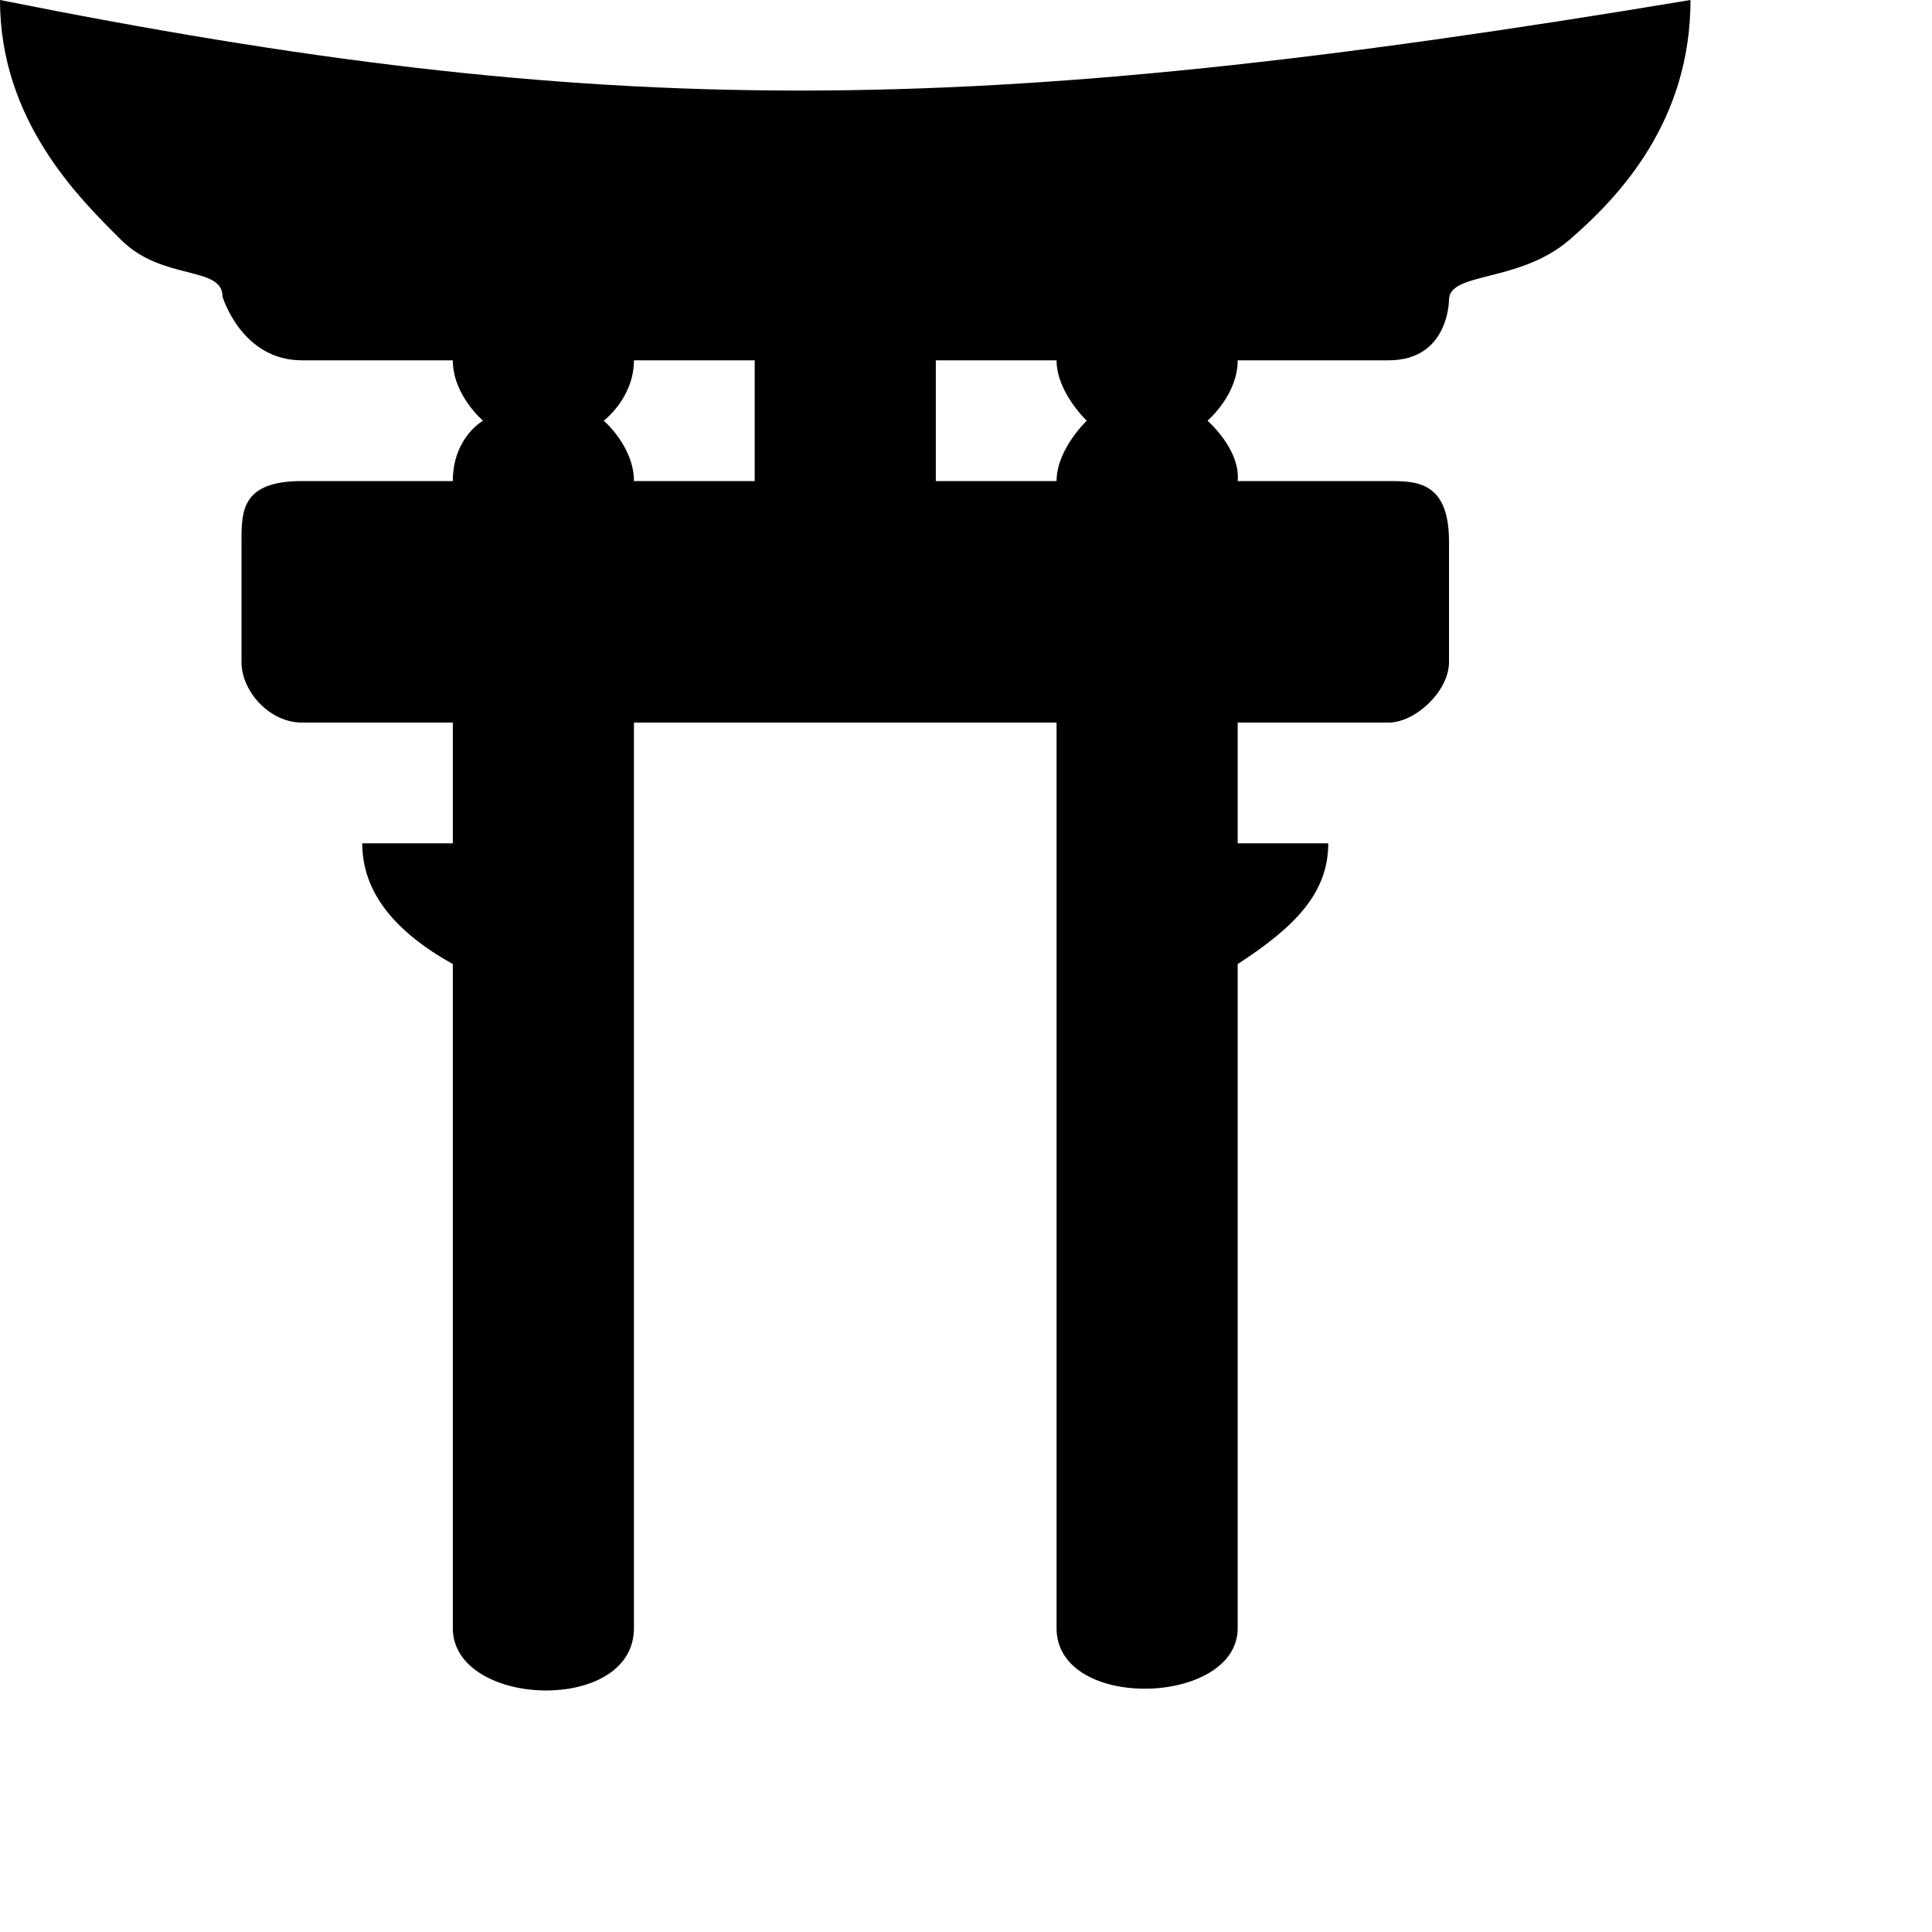
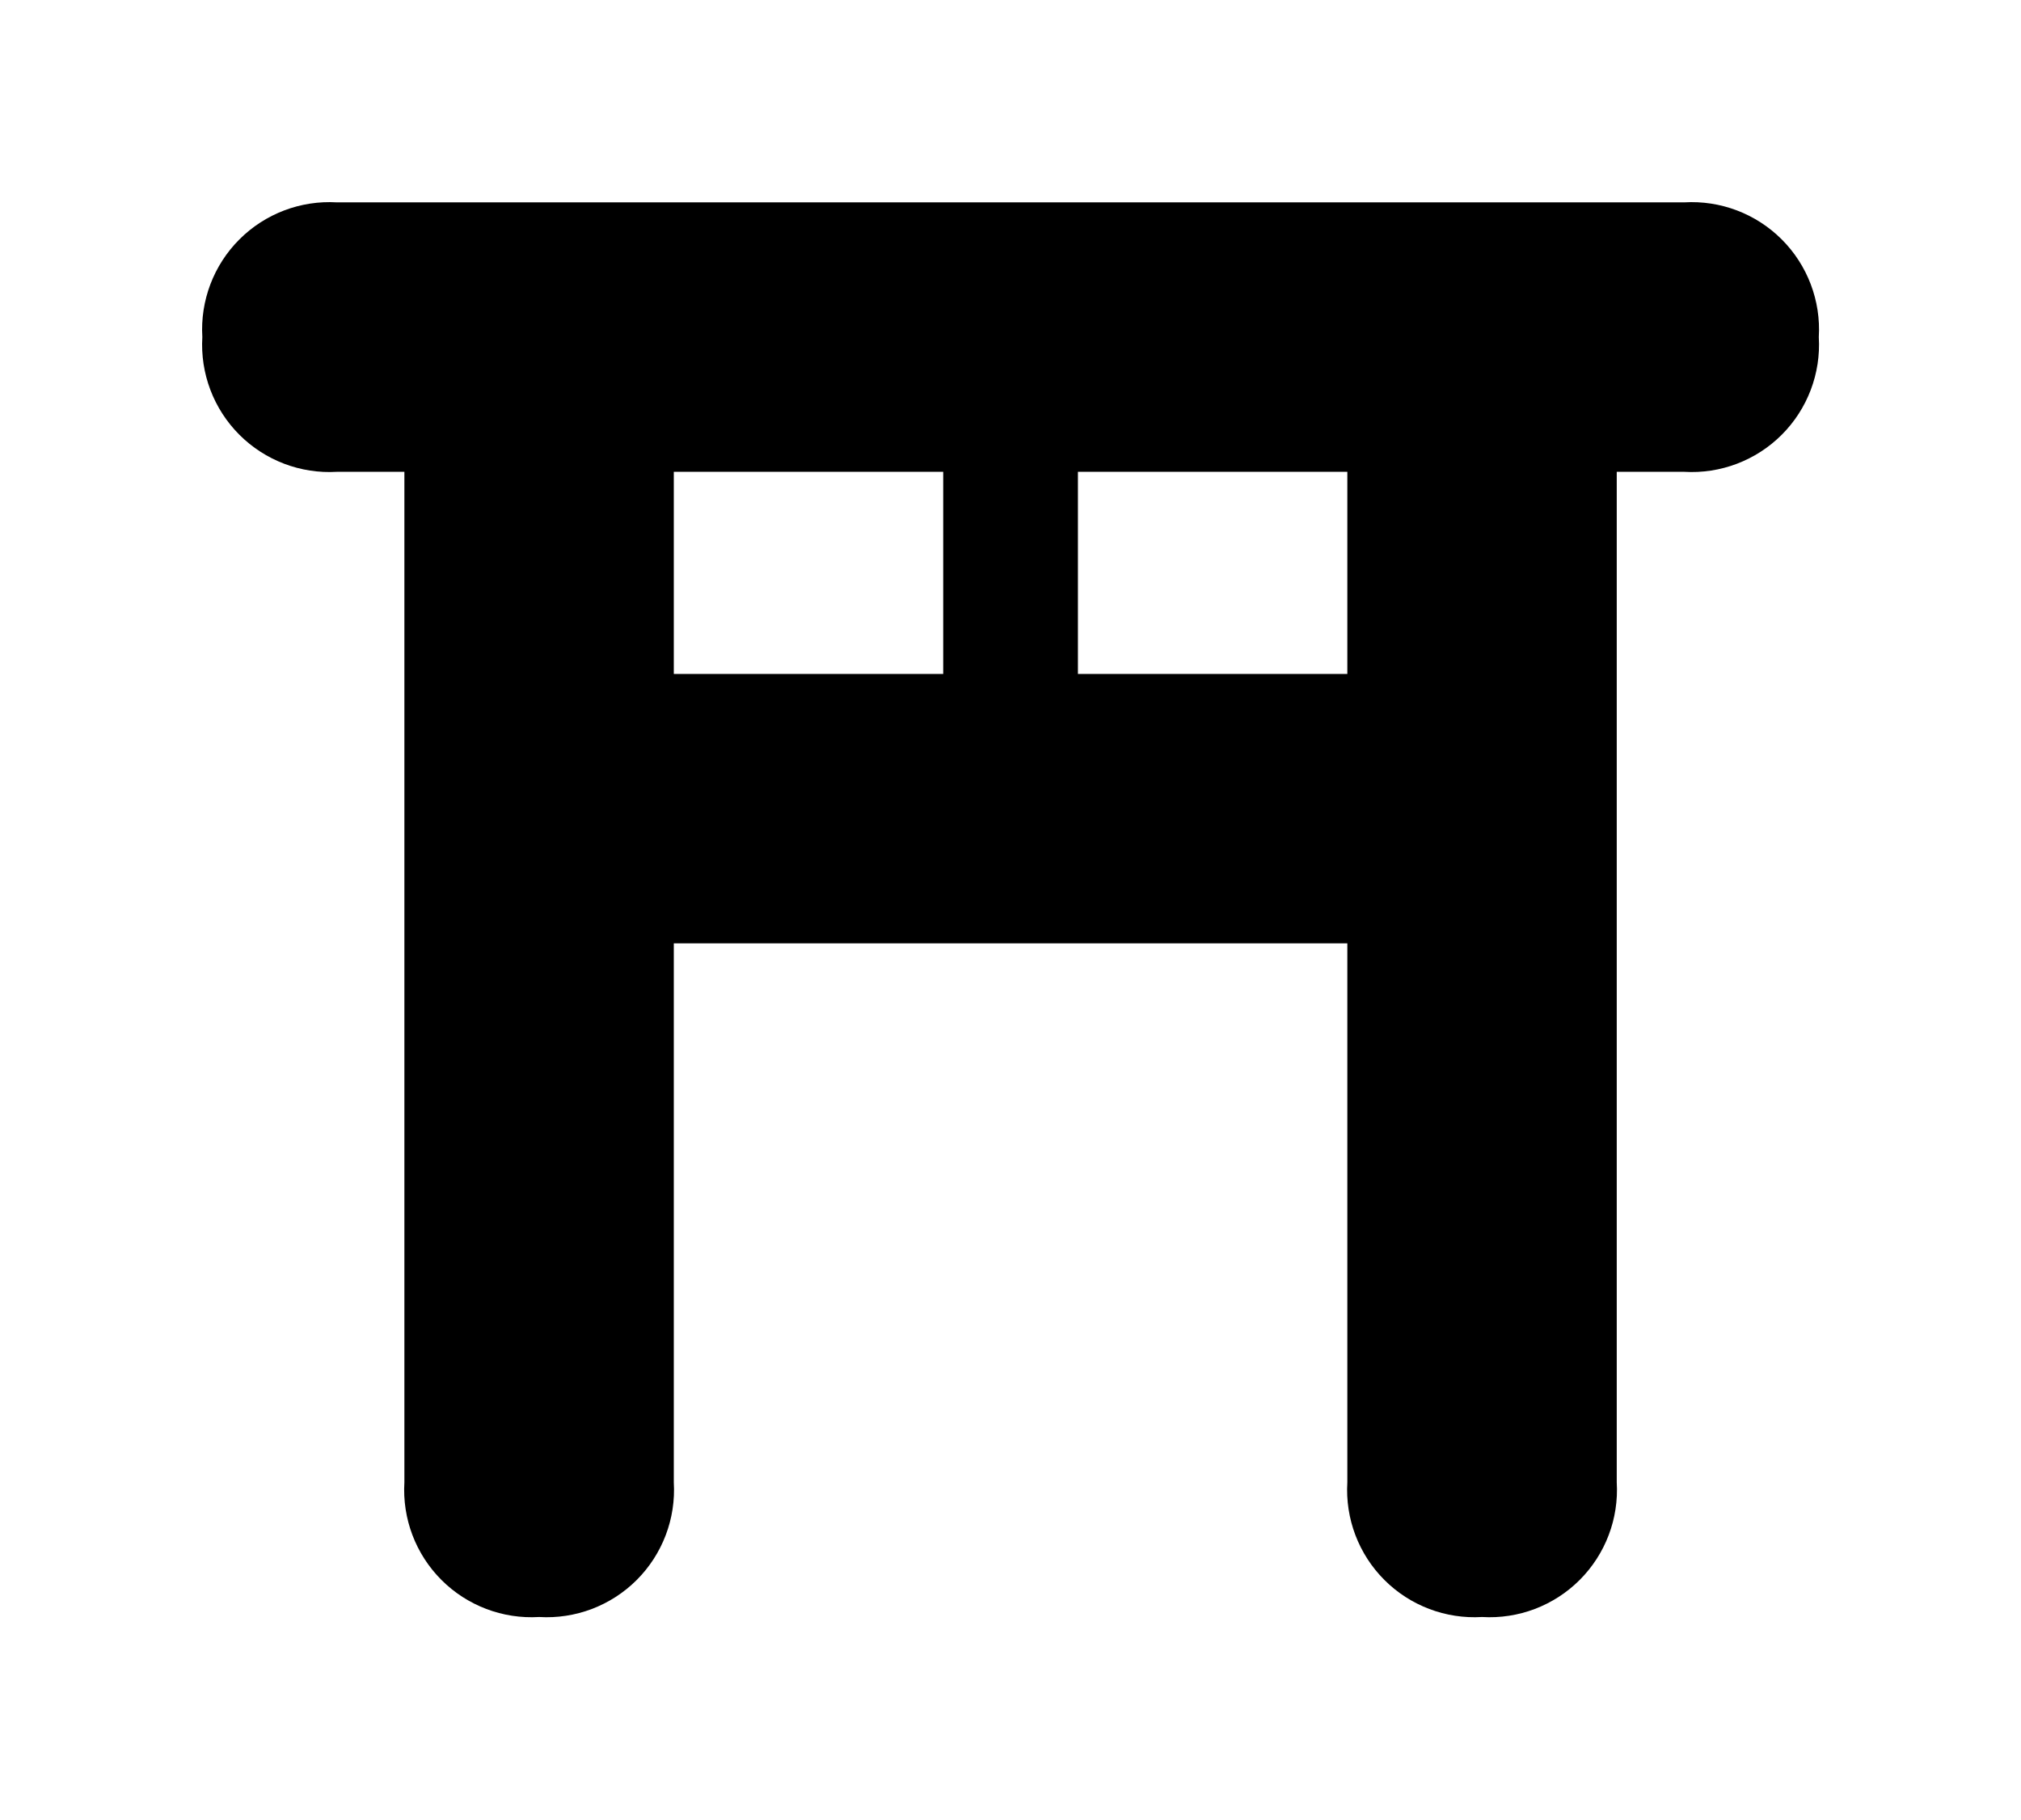
- <svg xmlns="http://www.w3.org/2000/svg" width="16" height="16">
-   <path d="M0 0c0 1 .655 1.64 1 1.984.345.346.843.213.843.473 0 0 .157.527.657.527h1.25c0 .288.25.5.25.5s-.25.14-.25.5H2.5c-.5 0-.5.25-.5.5v1c0 .24.231.5.5.5h1.25v1H3c0 .406.27.732.75 1v5.5c0 .659 1.5.716 1.5 0v-7.5h3.5v7.5c0 .692 1.5.644 1.5 0v-5.5c.48-.311.75-.592.75-1h-.75v-1h1.25c.221 0 .5-.26.5-.5v-1c0-.5-.274-.5-.5-.5h-1.25c.024-.263-.25-.5-.25-.5s.25-.212.25-.5h1.25c.5 0 .5-.5.5-.5 0-.236.583-.138 1-.5C13.417 1.623 14 1 14 0 8 1 5 1 0 0zm5.25 2.984h1v1h-1c0-.287-.25-.5-.25-.5s.25-.188.25-.5zm2.5 0h1c0 .265.25.5.25.5s-.25.237-.25.5h-1z" />
+ <svg xmlns="http://www.w3.org/2000/svg" width="15.003" height="13.503">
+   <path d="M12.502 1.502h-10a.945.945 0 0 0-1 1 .945.945 0 0 0 1 1h.5v7.5a.945.945 0 0 0 1 1 .945.945 0 0 0 1-1v-4h5v4a.945.945 0 0 0 1 1 .945.945 0 0 0 1-1v-7.5h.5a.945.945 0 0 0 1-1 .945.945 0 0 0-1-1zm-2.5 3.5h-2v-1.5h2zm-3 0h-2v-1.5h2z" />
</svg>
